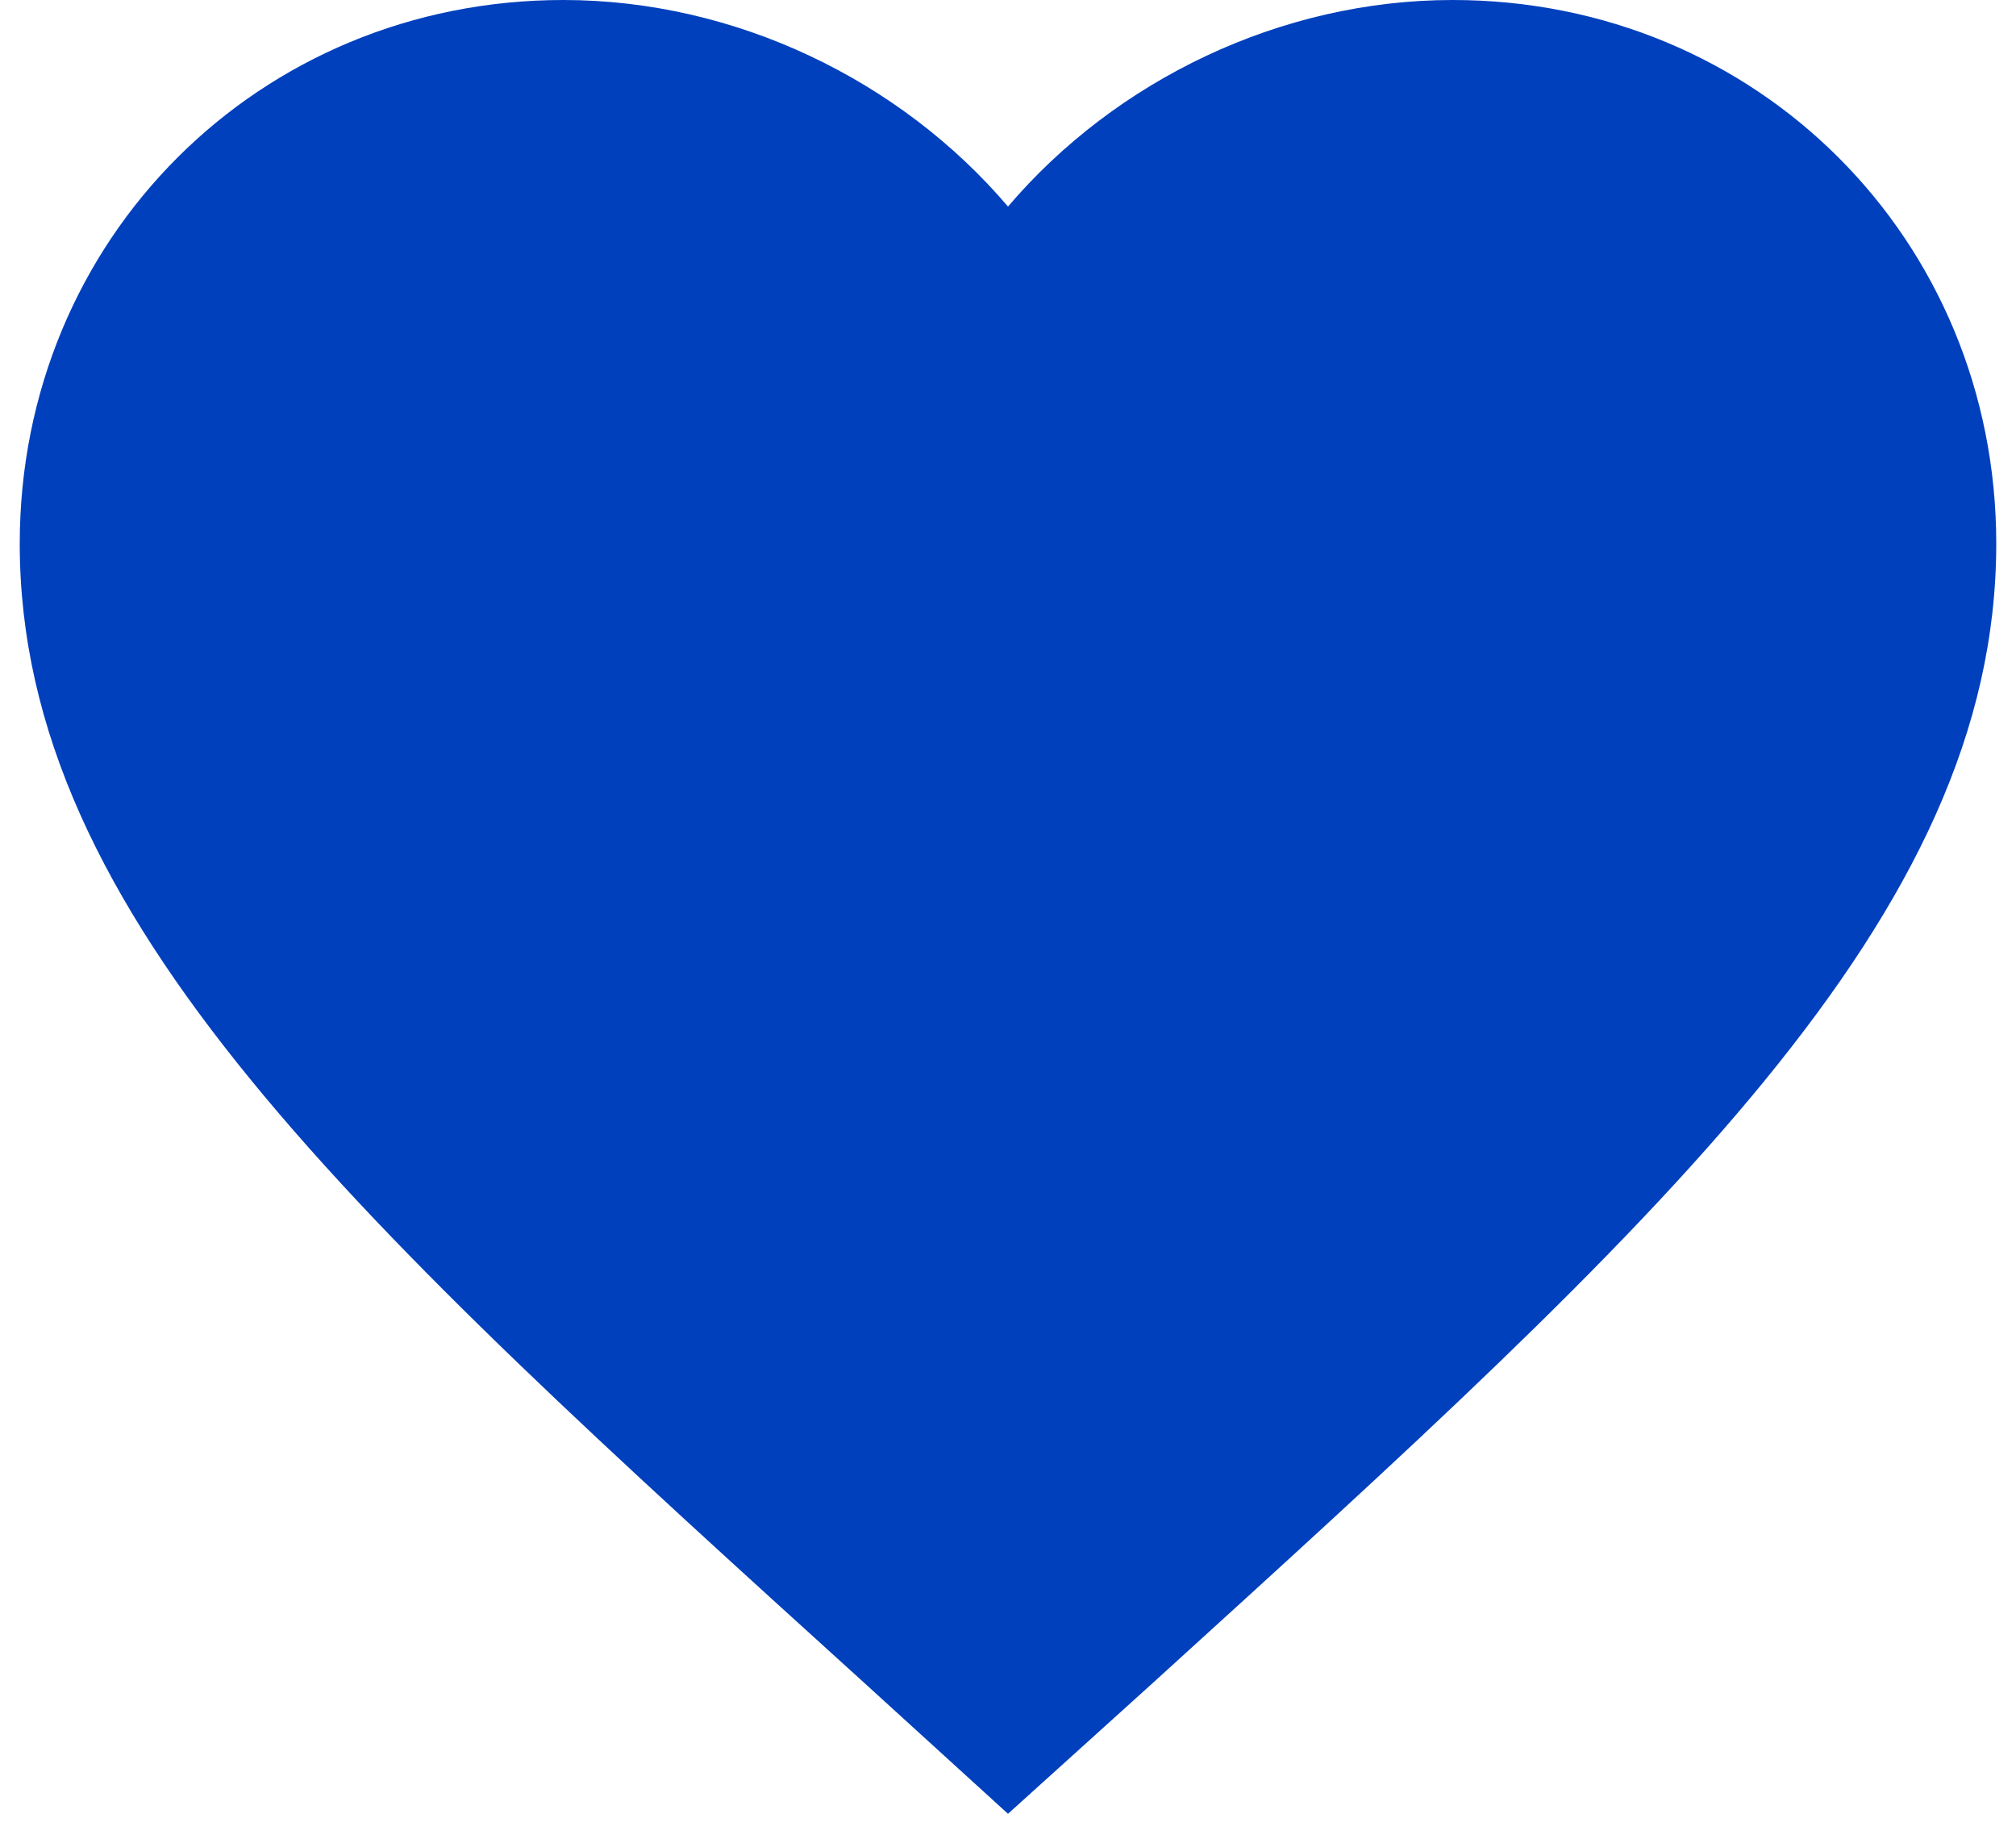
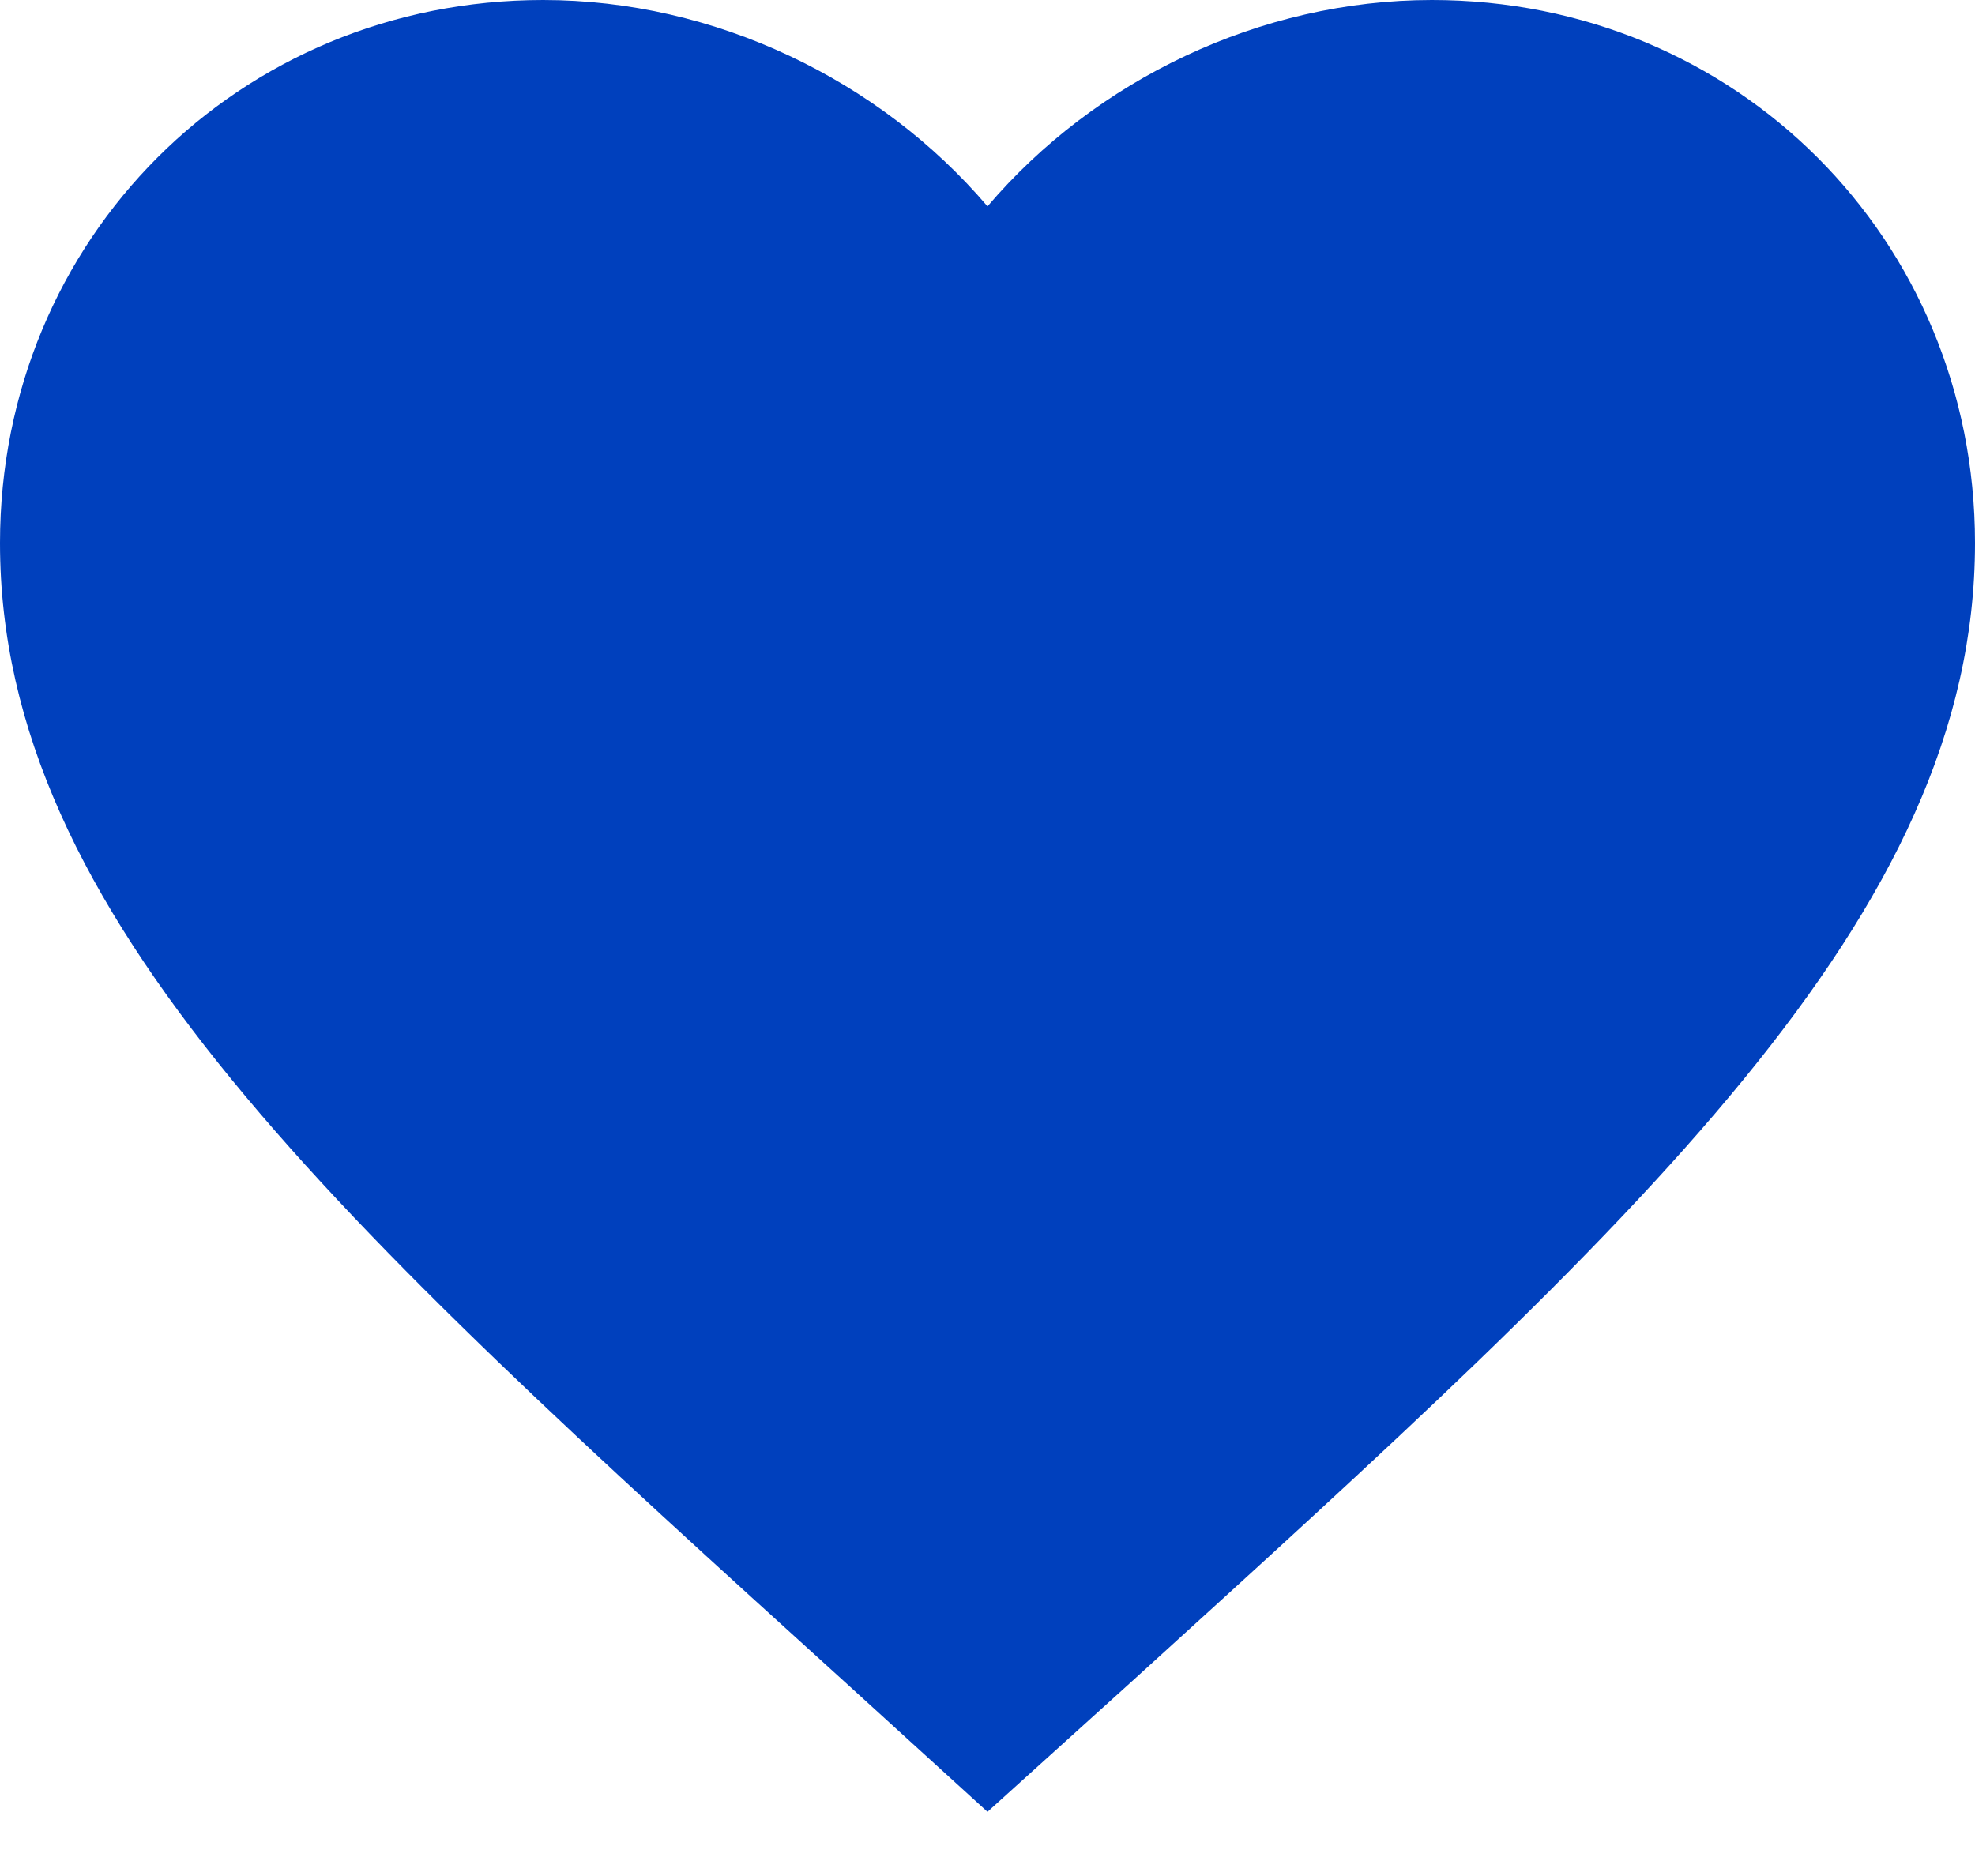
- <svg xmlns="http://www.w3.org/2000/svg" width="34" height="31" viewBox="0 0 34 31" fill="none">
-   <path d="M17 30.583L14.584 28.383C6 20.6 0.333 15.467 0.333 9.167C0.333 4.033 4.367 0 9.5 0C12.4 0 15.184 1.35 17 3.483C18.817 1.35 21.6 0 24.5 0C29.634 0 33.667 4.033 33.667 9.167C33.667 15.467 28 20.6 19.417 28.4L17 30.583Z" fill="#0040BD" />
+ <svg xmlns="http://www.w3.org/2000/svg" width="20" height="19" viewBox="0 0 20 19" fill="none">
+   <path d="M10 18.35L8.55 17.03C3.4 12.36 0 9.28 0 5.5C0 2.42 2.42 0 5.5 0C7.24 0 8.91 0.81 10 2.09C11.09 0.81 12.76 0 14.5 0C17.58 0 20 2.42 20 5.5C20 9.28 16.6 12.36 11.45 17.04L10 18.35Z" fill="#0040BD" />
</svg>
